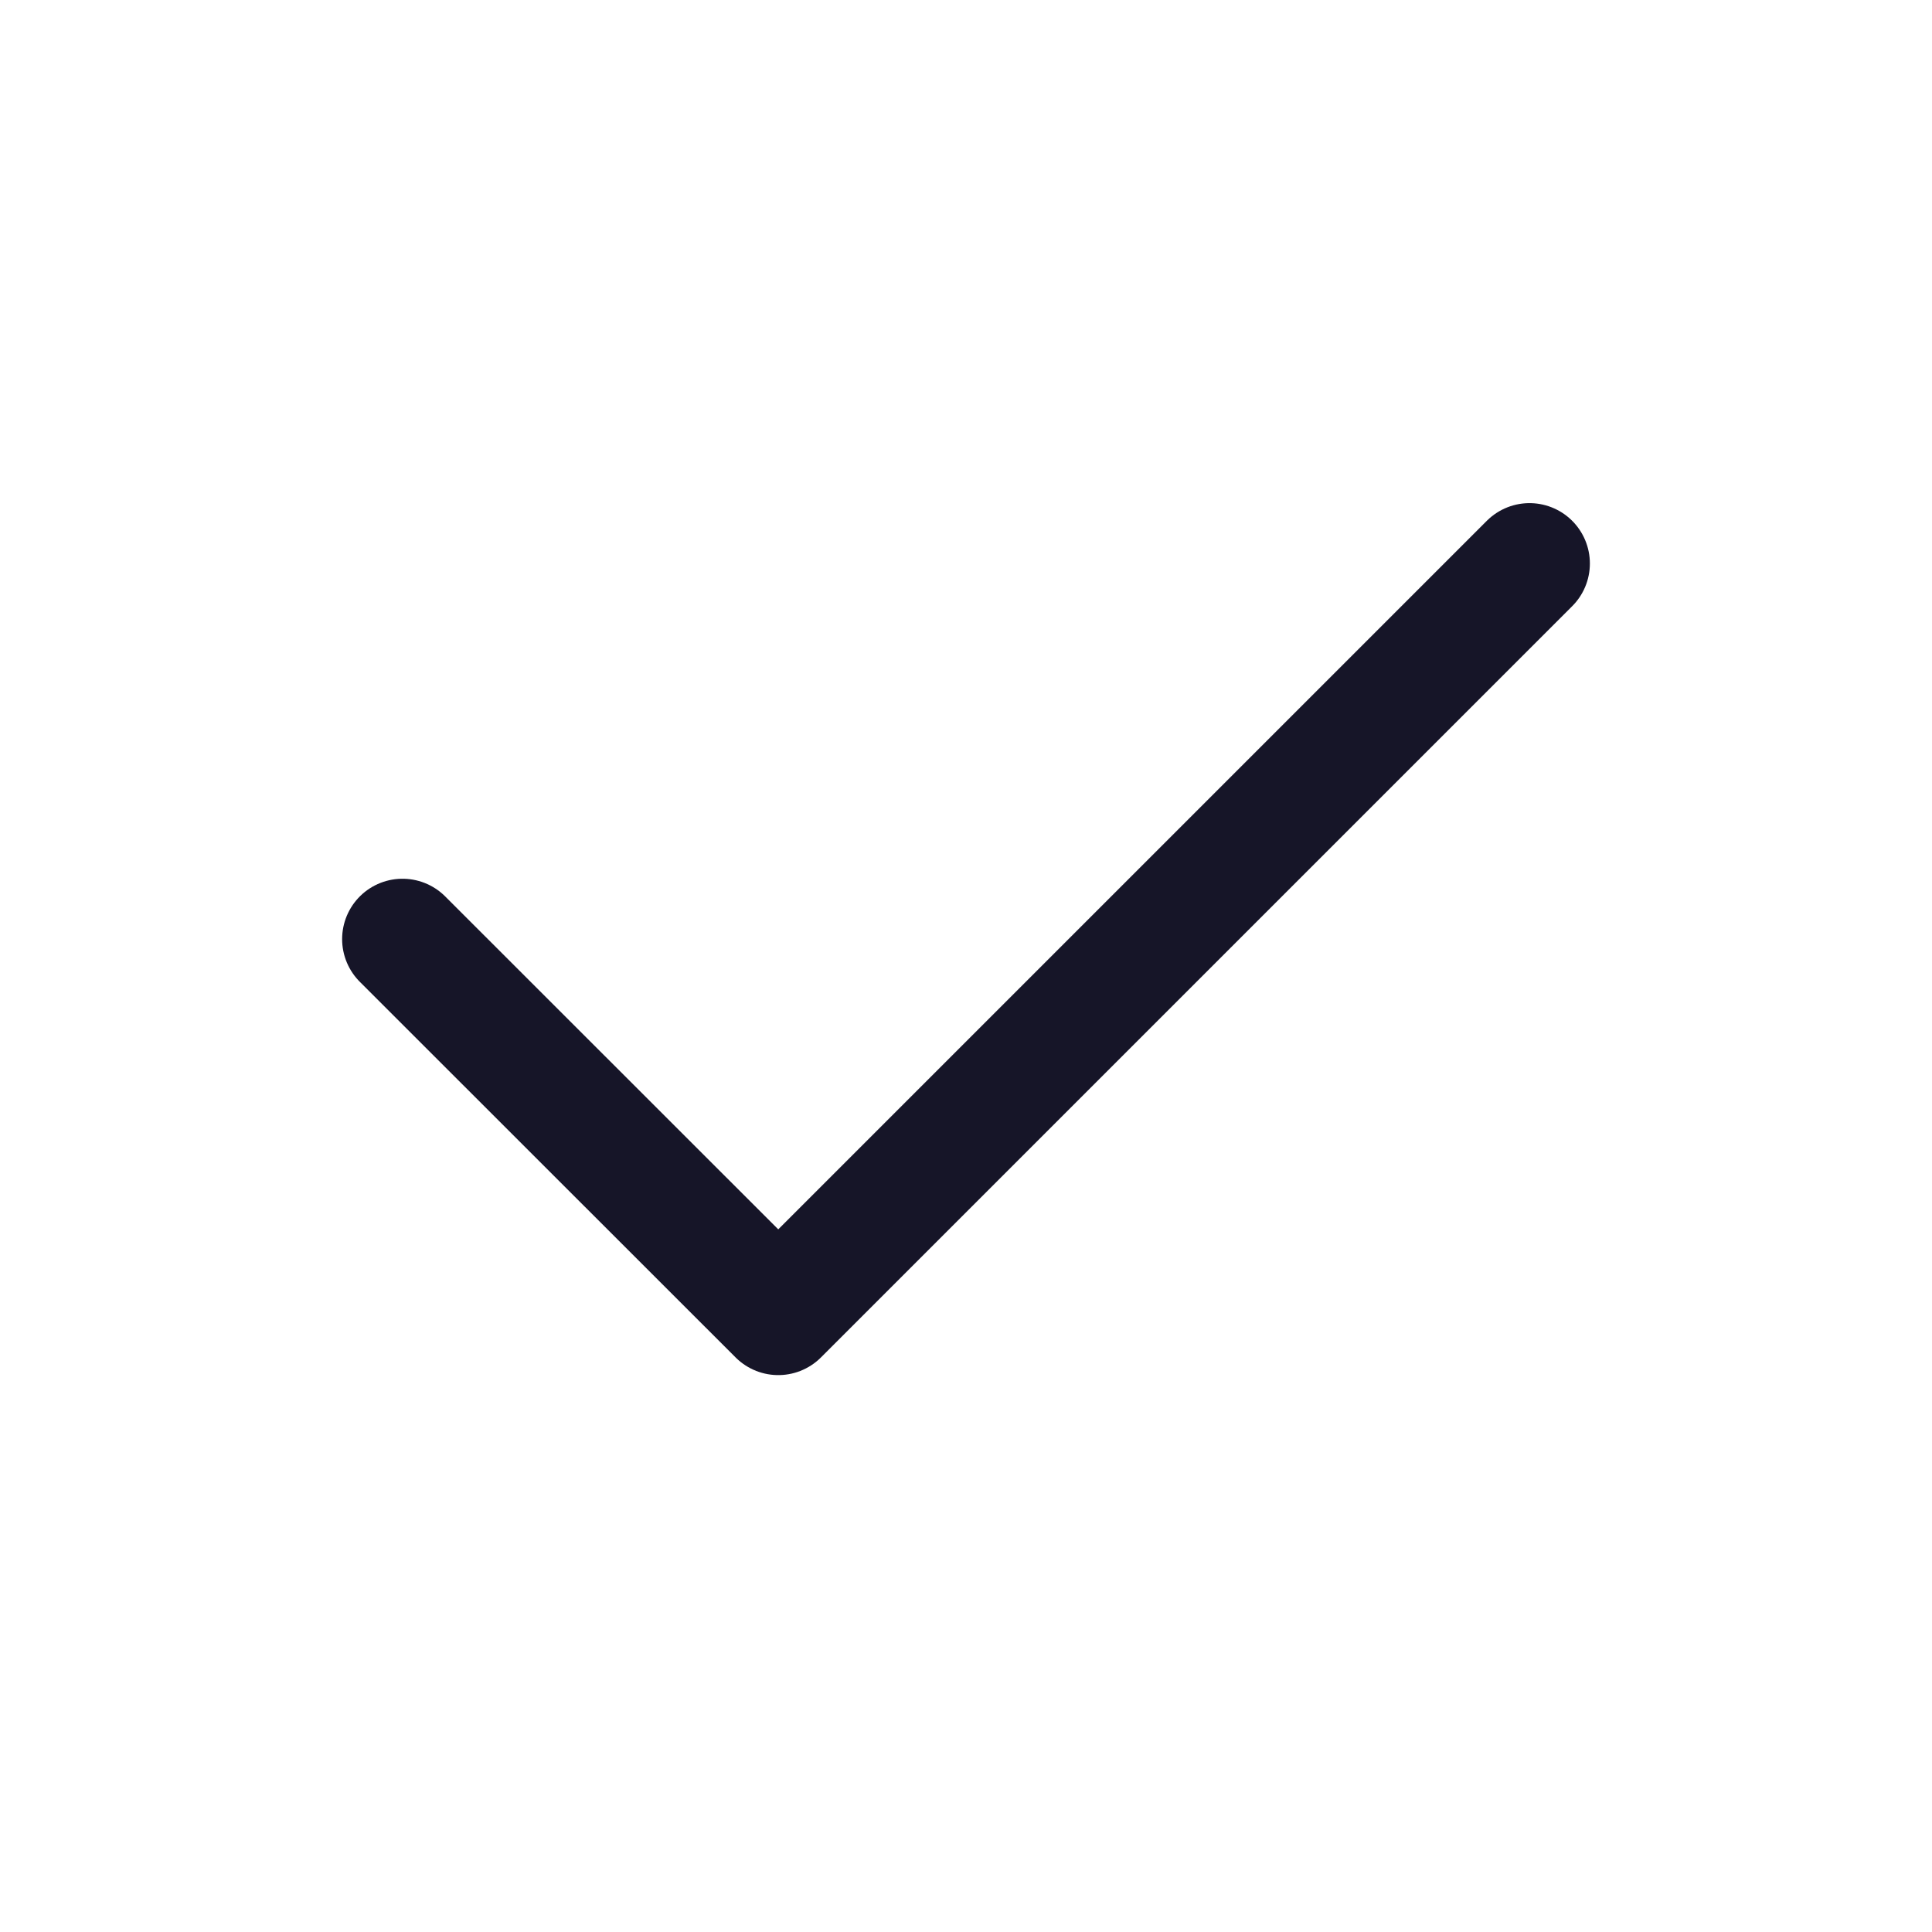
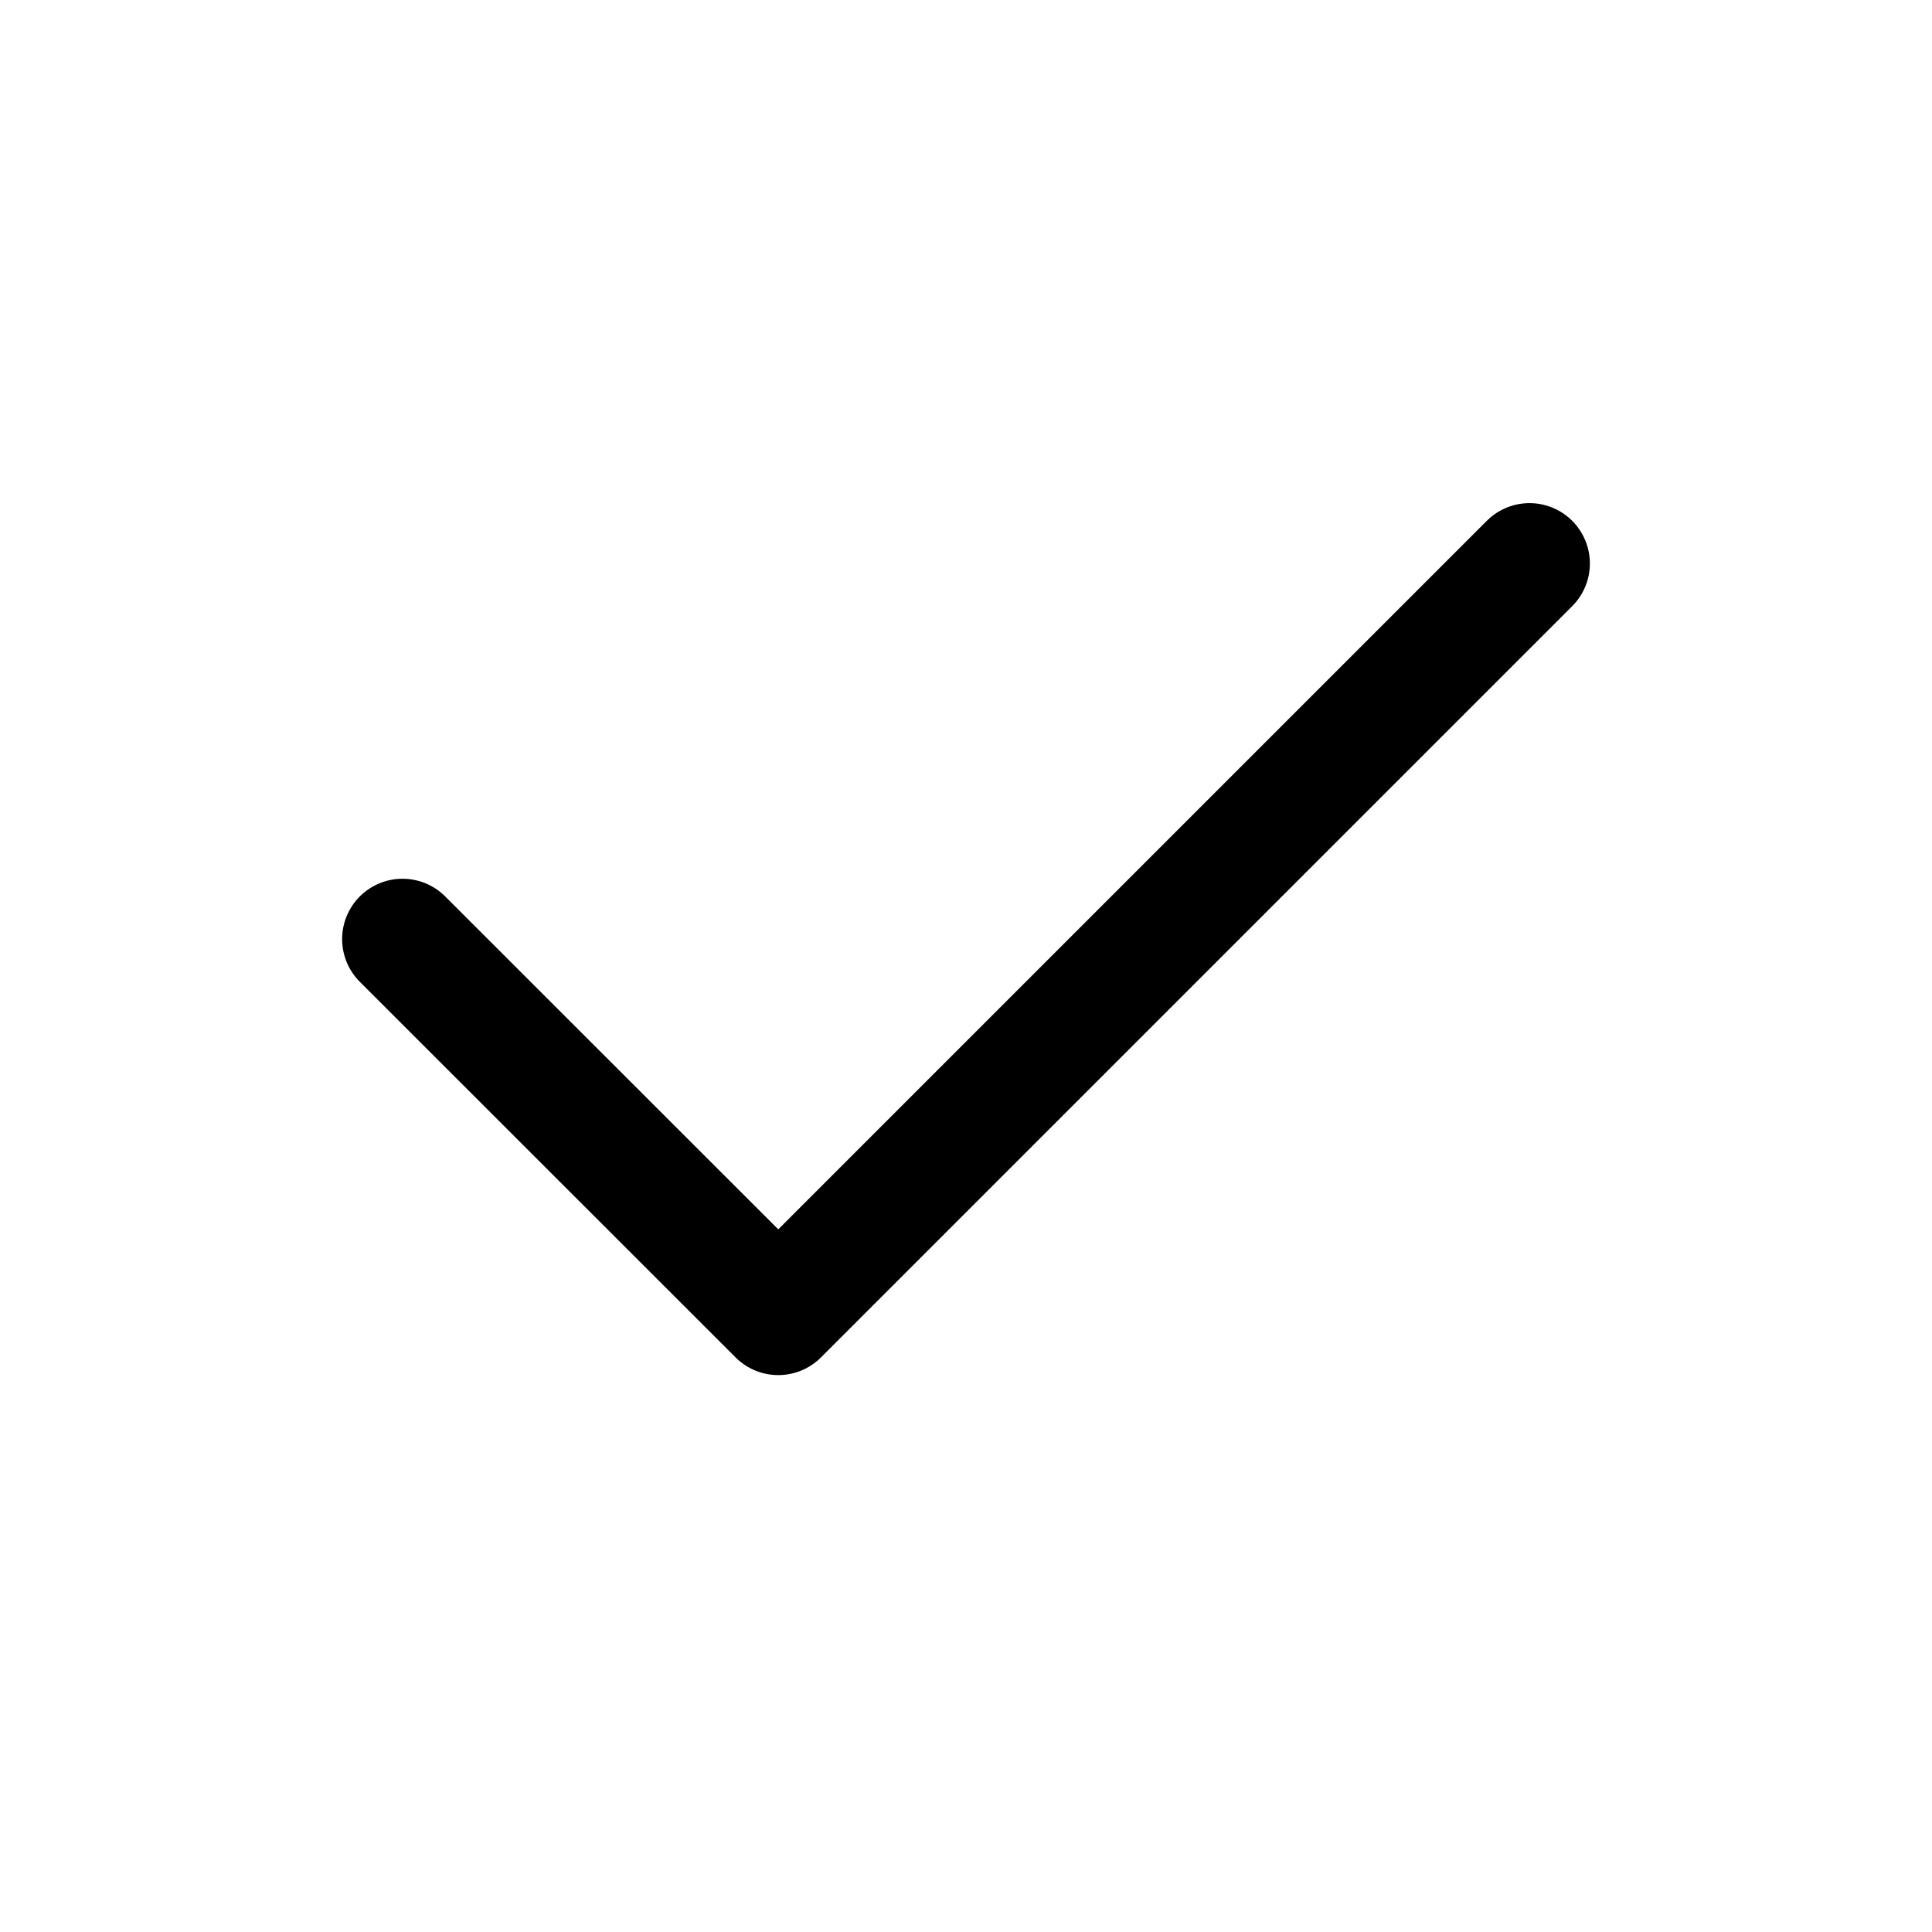
- <svg xmlns="http://www.w3.org/2000/svg" width="24" height="24" viewBox="0 0 24 24" fill="none">
-   <path d="M5 11.666L9.668 16.332L19 7" stroke="#161528" stroke-width="1.5" stroke-linecap="round" stroke-linejoin="round" />
+ <svg xmlns="http://www.w3.org/2000/svg" viewBox="0 0 24 24" fill="none">
+   <path d="M5 11.666L9.668 16.332L19 7" stroke="currentColor" stroke-width="1.5" stroke-linecap="round" stroke-linejoin="round" />
</svg>
